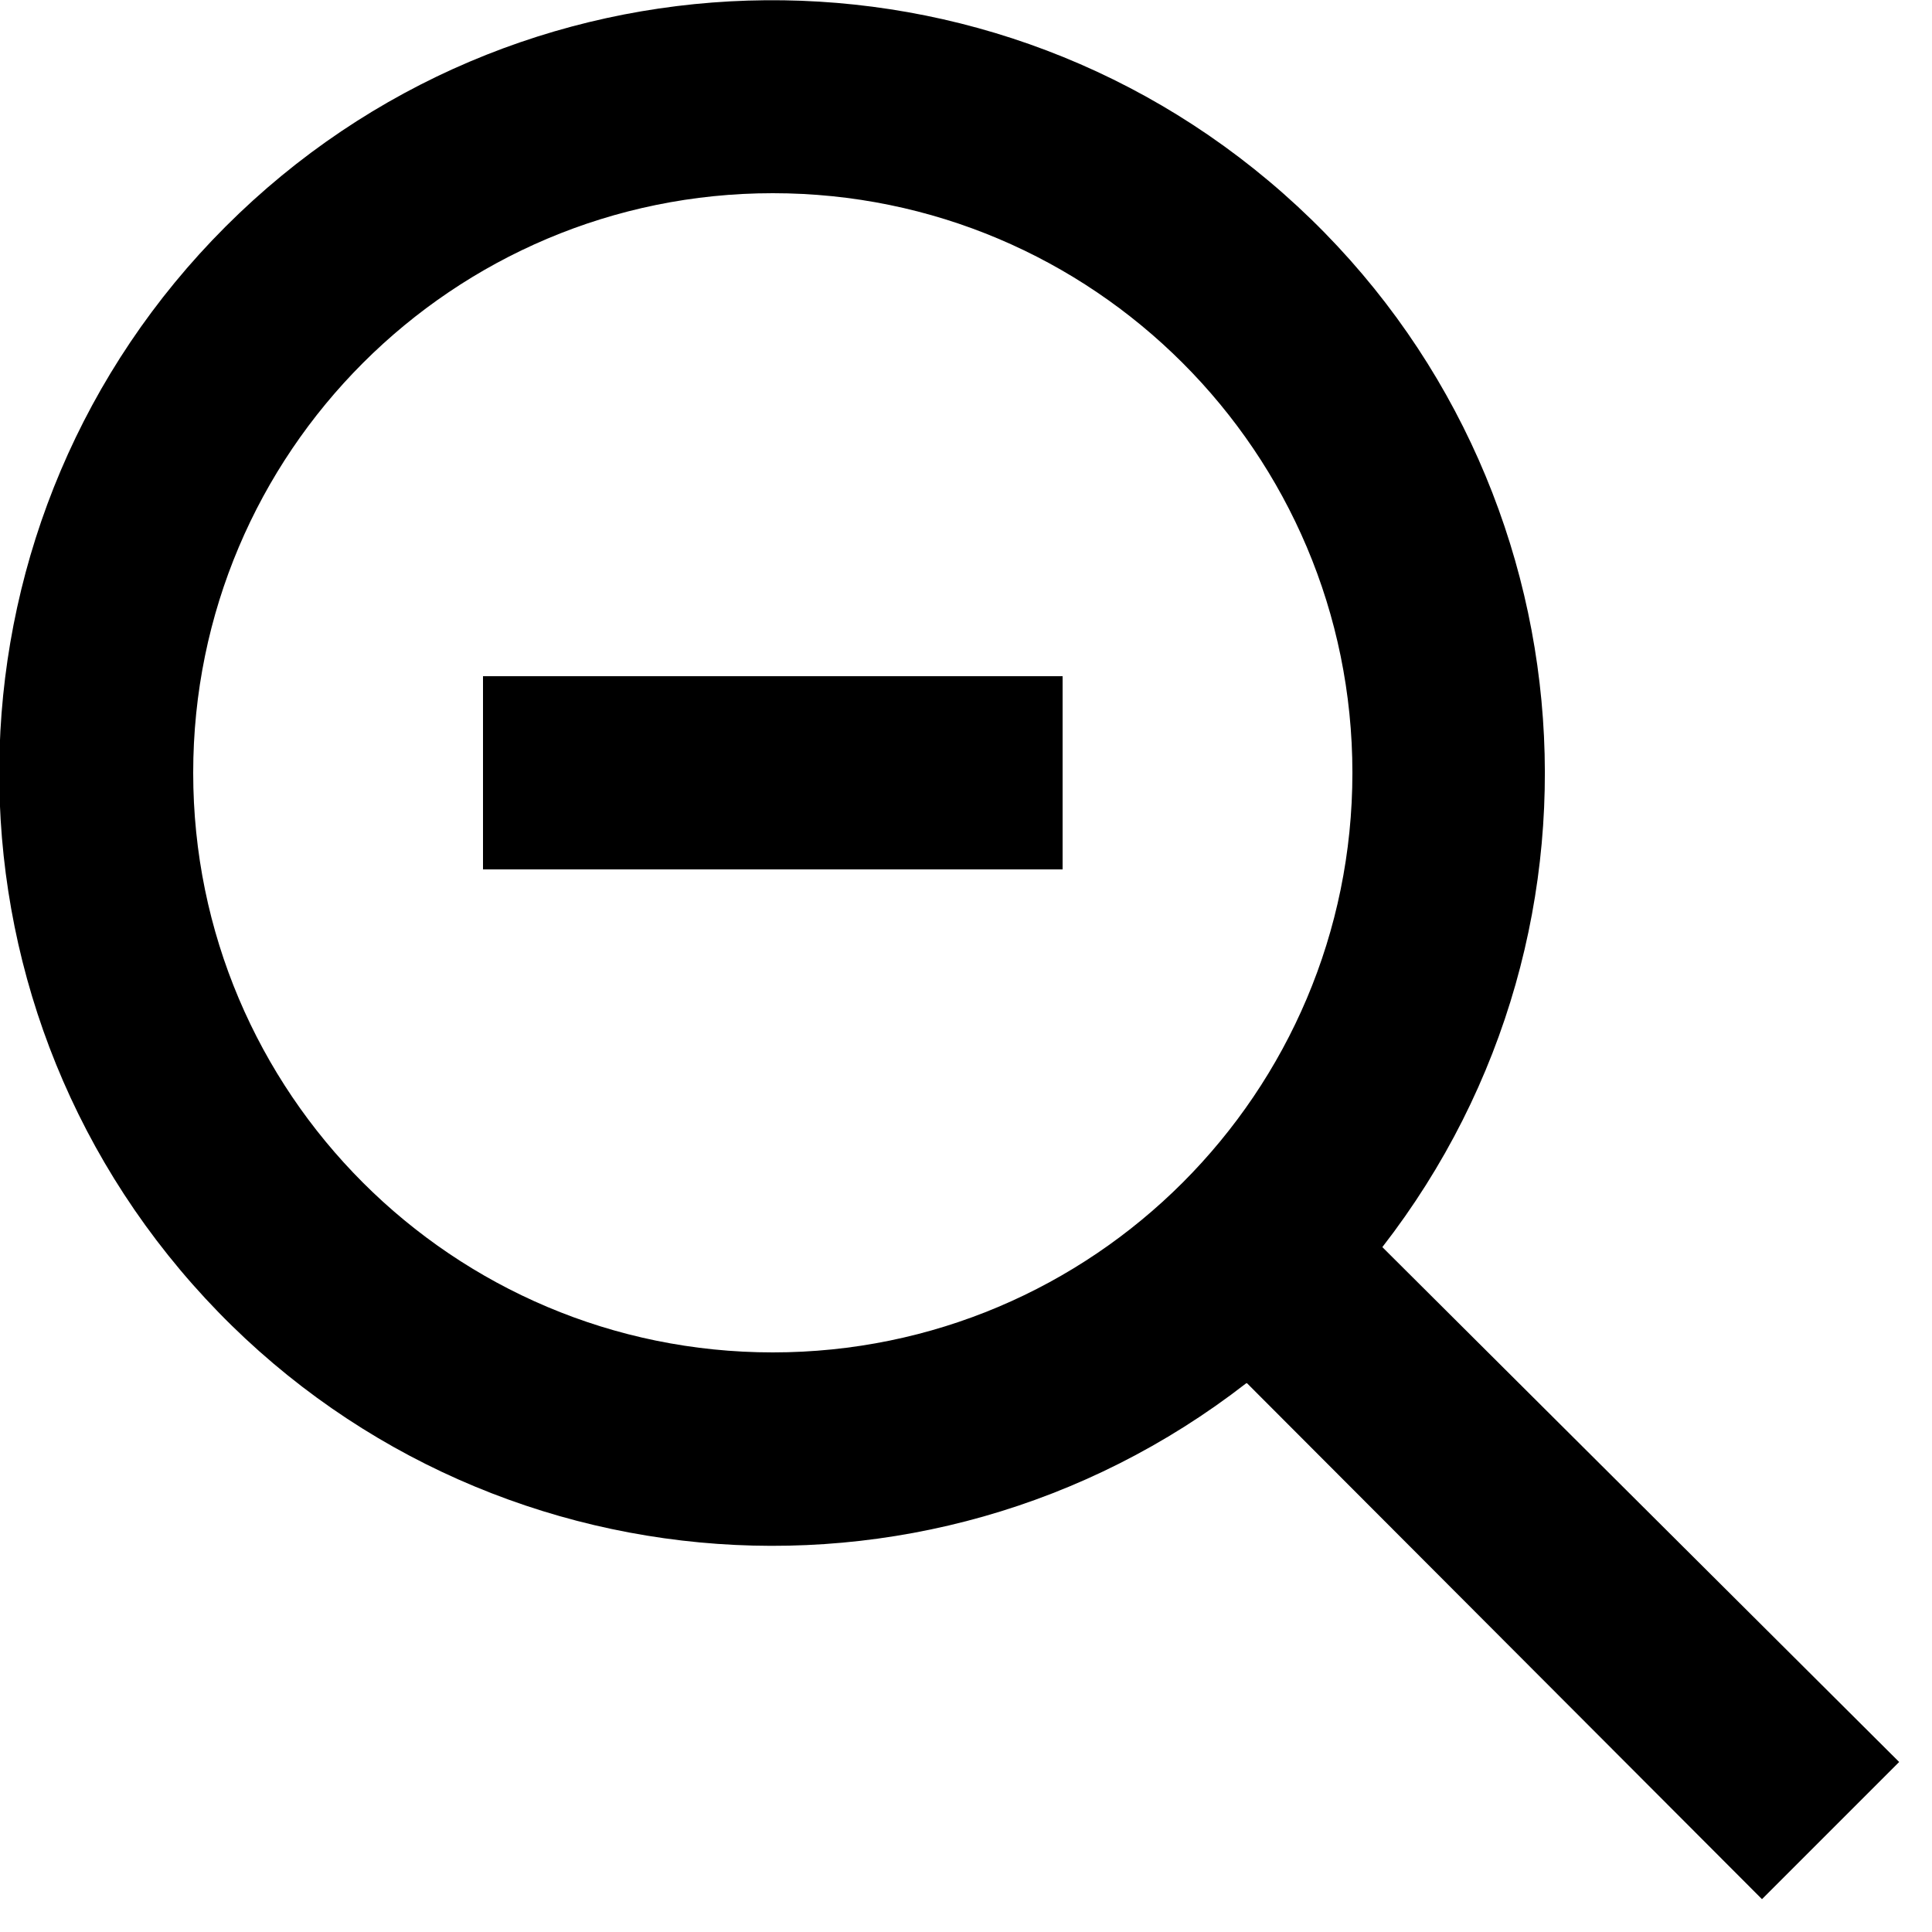
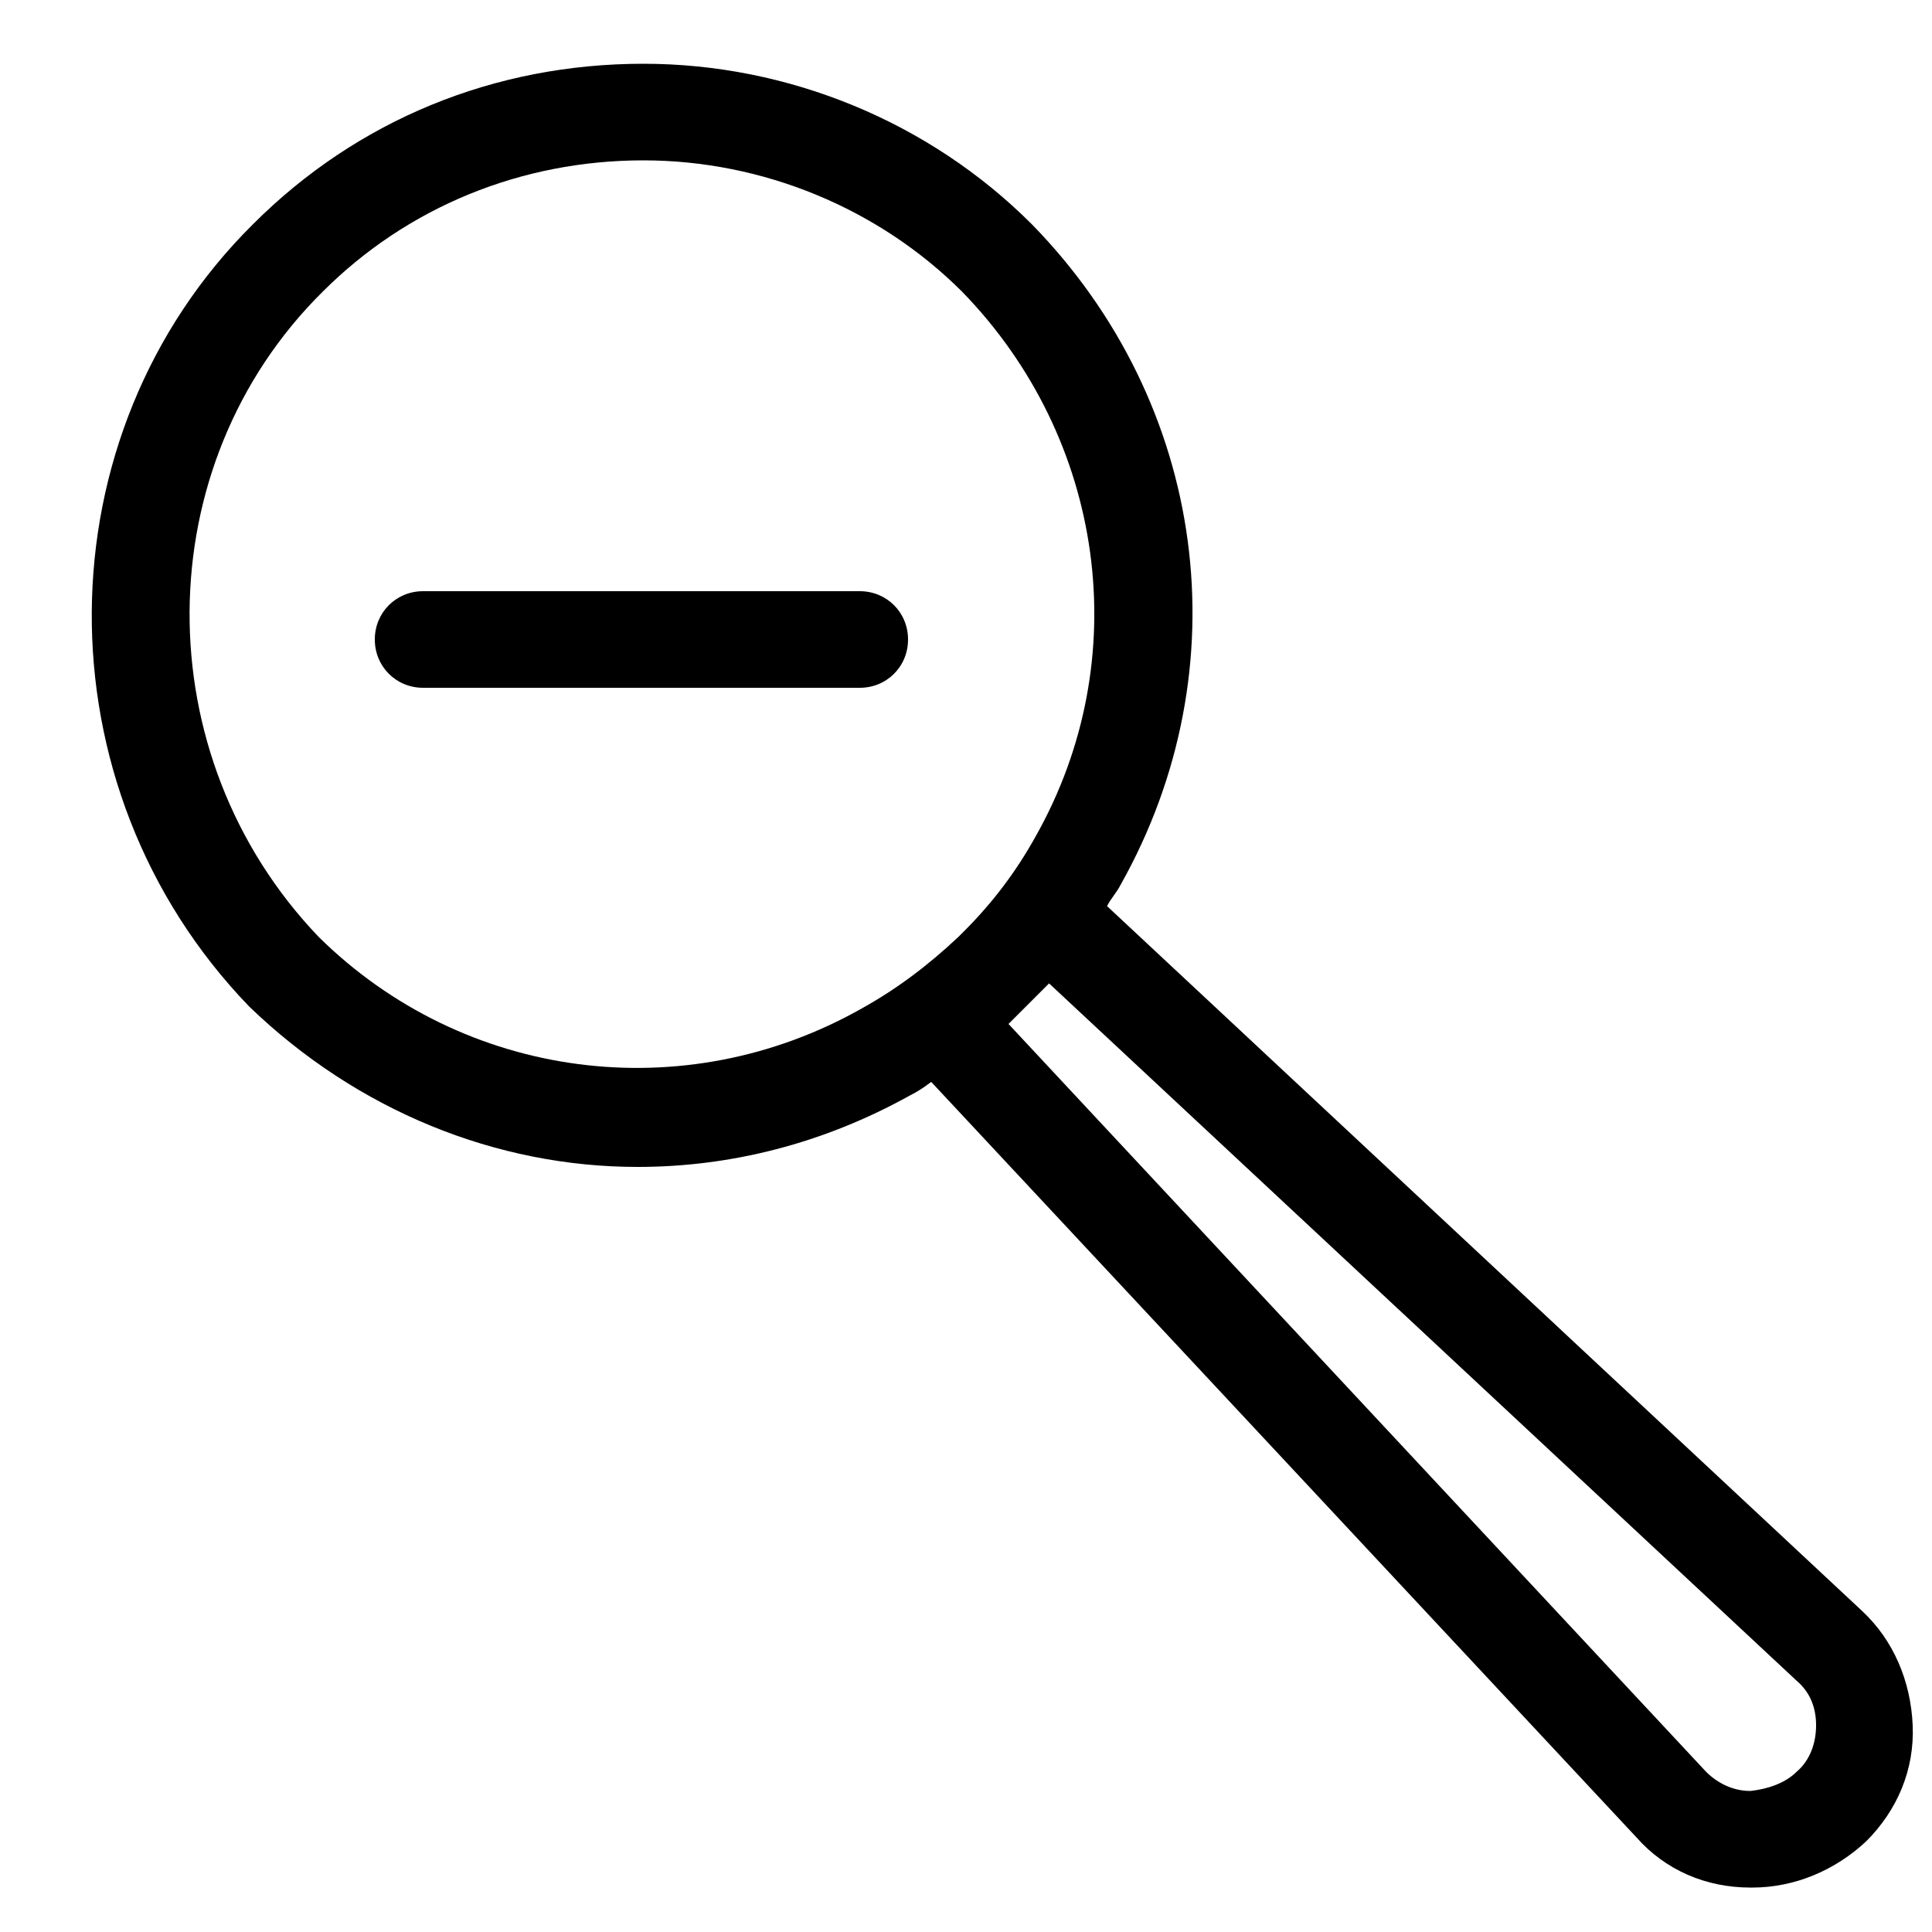
- <svg xmlns="http://www.w3.org/2000/svg" viewBox="0 0 20 20">
-   <path fill-rule="evenodd" d="M12.9 14.32a8 8 0 1 1 1.41-1.41l5.35 5.33-1.42 1.42-5.33-5.34zM8 14A6 6 0 1 0 8 2a6 6 0 0 0 0 12zM5 7h6v2H5V7z" />
+ <svg xmlns="http://www.w3.org/2000/svg" version="1.1" id="Layer_1" x="0px" y="0px" width="100px" height="100px" viewBox="-249 151 100 100" style="enable-background:new -249 151 100 100;" xml:space="preserve">
+   <g>
+     <path d="M-152.6,234.4l-39.1-36.5c0.2-0.4,0.5-0.7,0.7-1.1c6.3-11.2,4.5-24.9-4.6-34.2c-5.3-5.3-12.6-8.3-20.1-8.3   c-7.7,0-14.8,2.9-20.2,8.3c-11,10.9-11.2,29.1-0.2,40.5c5.6,5.4,12.8,8.3,20.1,8.3c4.8,0,9.6-1.2,14.1-3.7c0.4-0.2,0.7-0.4,1.1-0.7   l36.5,39.1c1.5,1.7,3.6,2.6,5.9,2.6h0.1c2.2,0,4.3-0.9,5.9-2.4l0,0c1.6-1.6,2.5-3.7,2.4-6S-151,235.9-152.6,234.4z M-204.4,203.2   c-9.2,5.2-20.6,3.7-28.1-3.7c-9-9.4-8.9-24.4,0.2-33.4c4.4-4.4,10.3-6.8,16.6-6.8c6.2,0,12.2,2.5,16.5,6.8c7.4,7.6,9,19,3.8,28.2   c-1,1.8-2.2,3.4-3.7,4.9l-0.3,0.3C-201,201-202.6,202.2-204.4,203.2L-204.4,203.2z M-156,242.7L-156,242.7c-0.6,0.6-1.5,0.9-2.4,1   c-0.9,0-1.7-0.4-2.3-1l-36.1-38.7l1-1l0.1-0.1l1-1L-156,238c0.7,0.6,1,1.4,1,2.3S-155.3,242.1-156,242.7z" />
+     <path d="M-204.5,181.6h-22.6c-1.4,0-2.5,1.1-2.5,2.5c0,1.4,1.1,2.5,2.5,2.5h22.6c1.4,0,2.5-1.1,2.5-2.5   C-202,182.7-203.1,181.6-204.5,181.6z" />
+   </g>
</svg>
